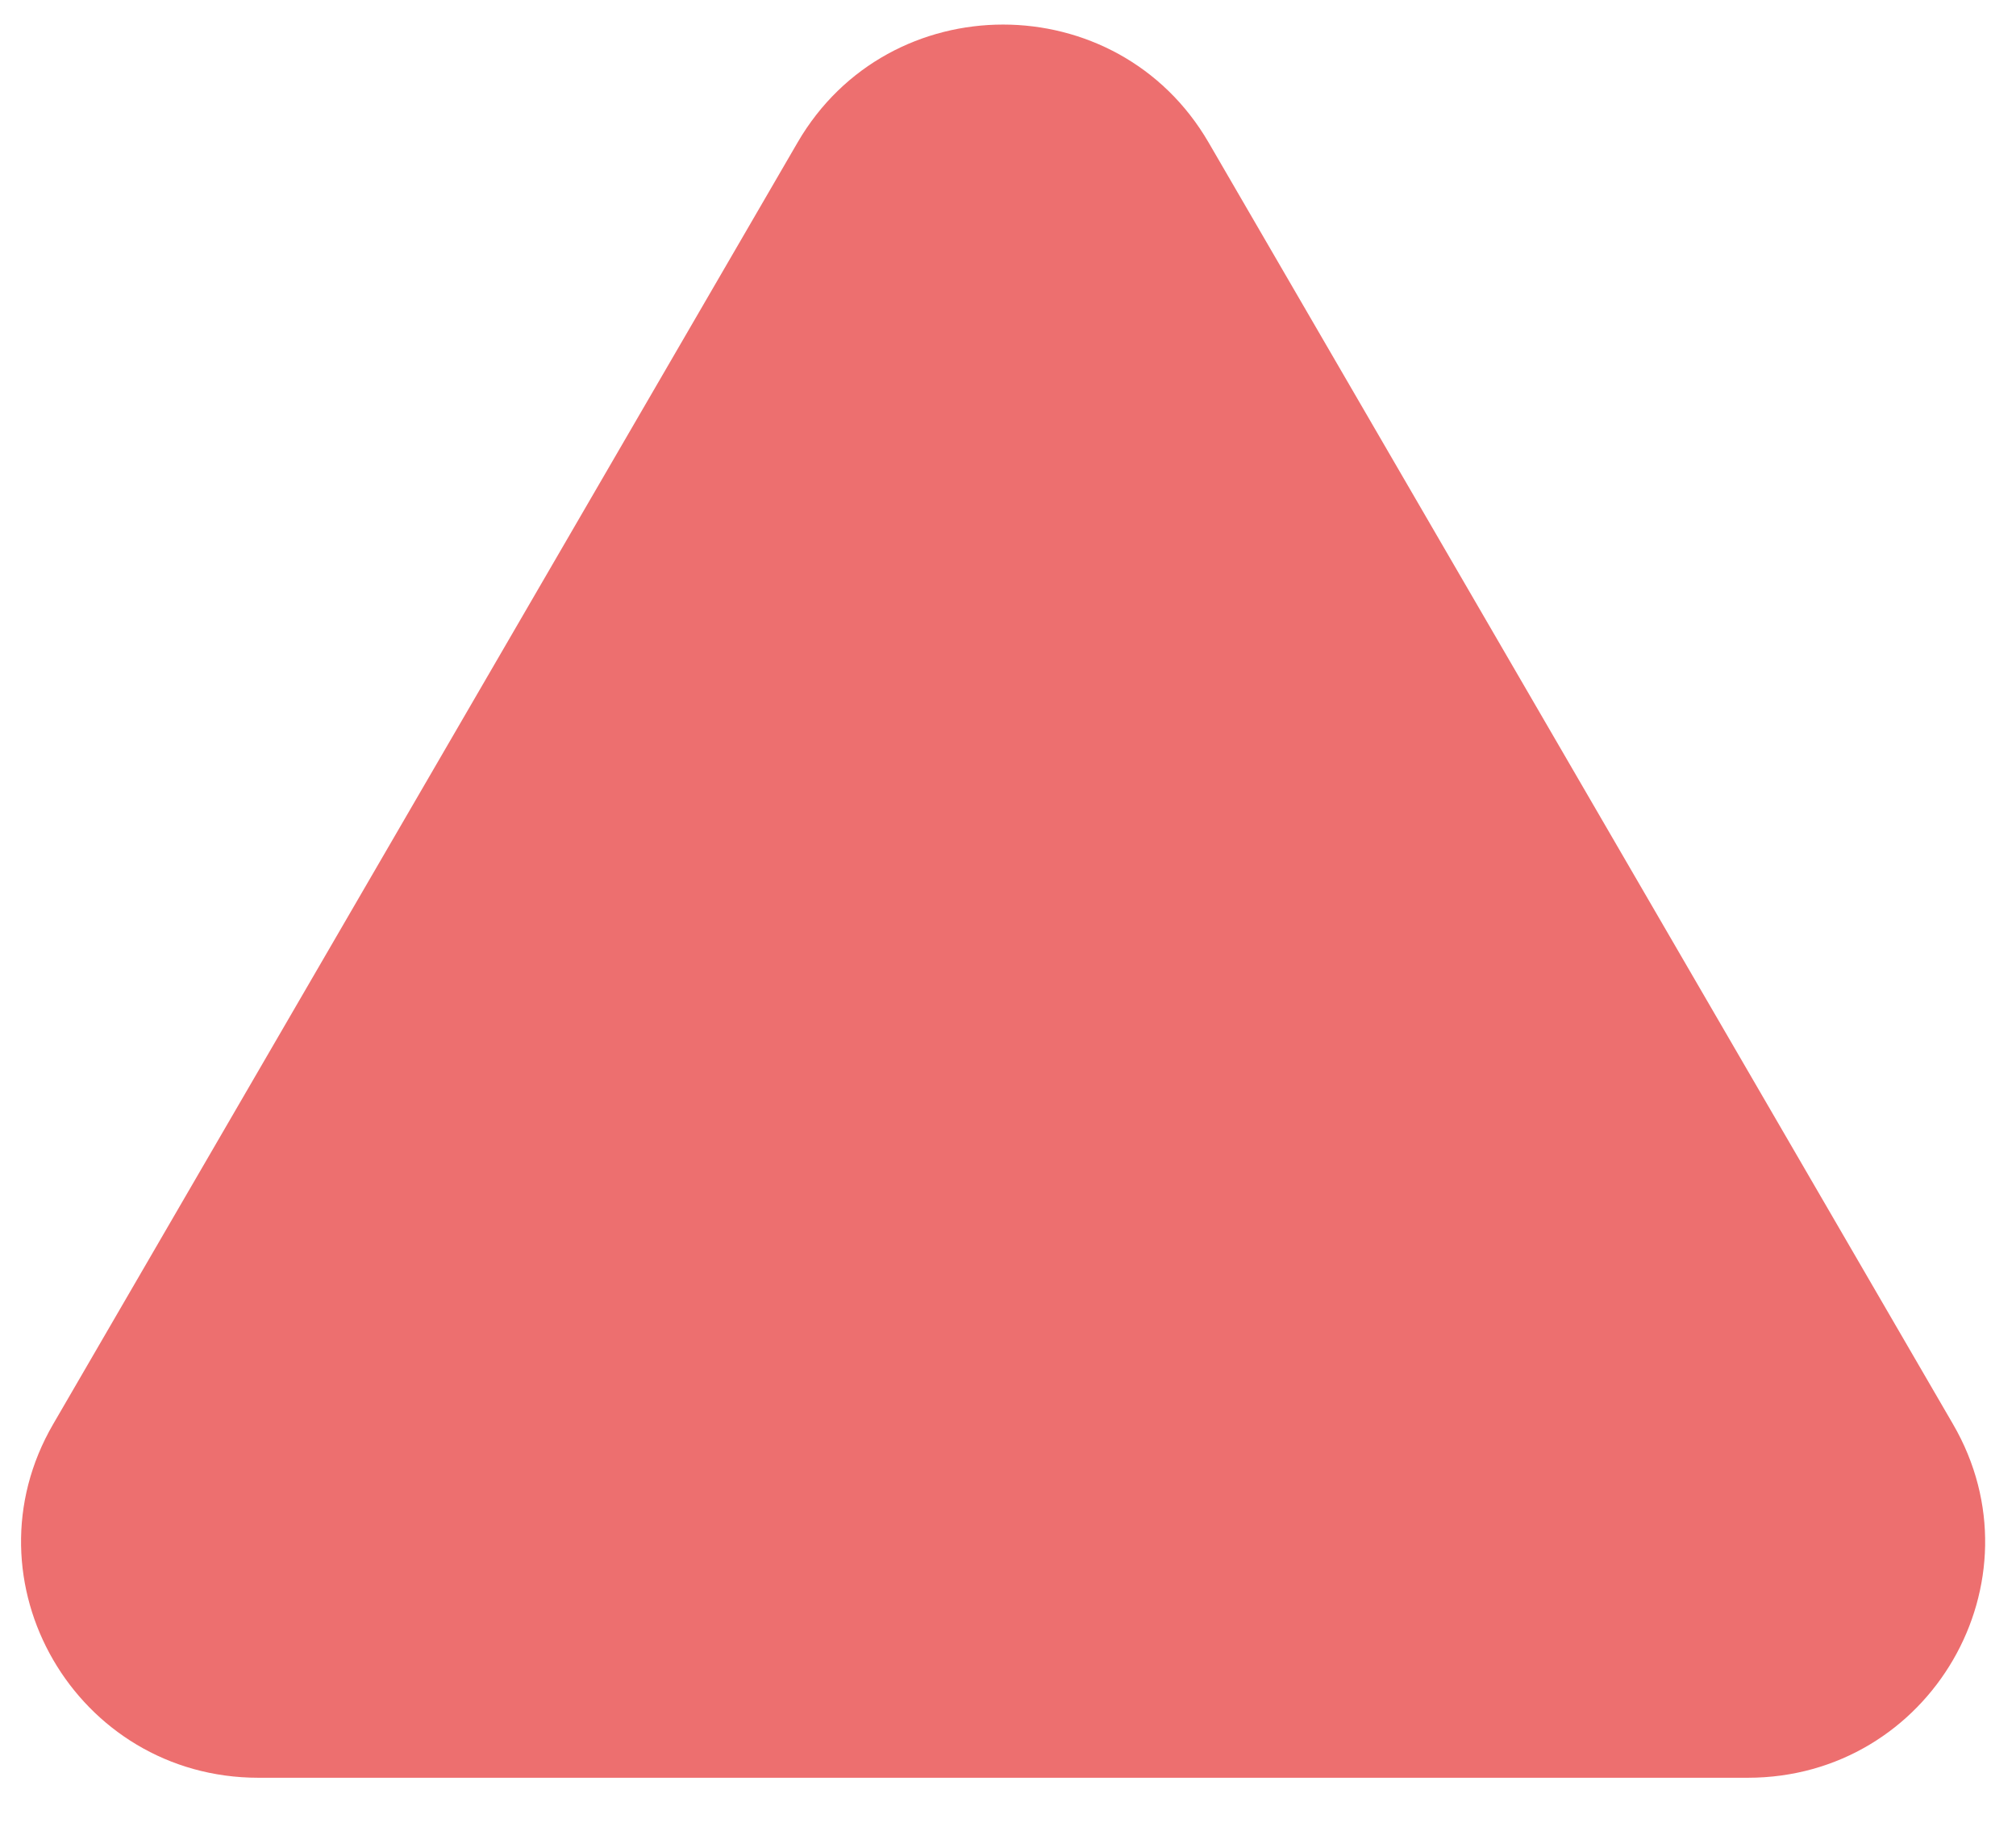
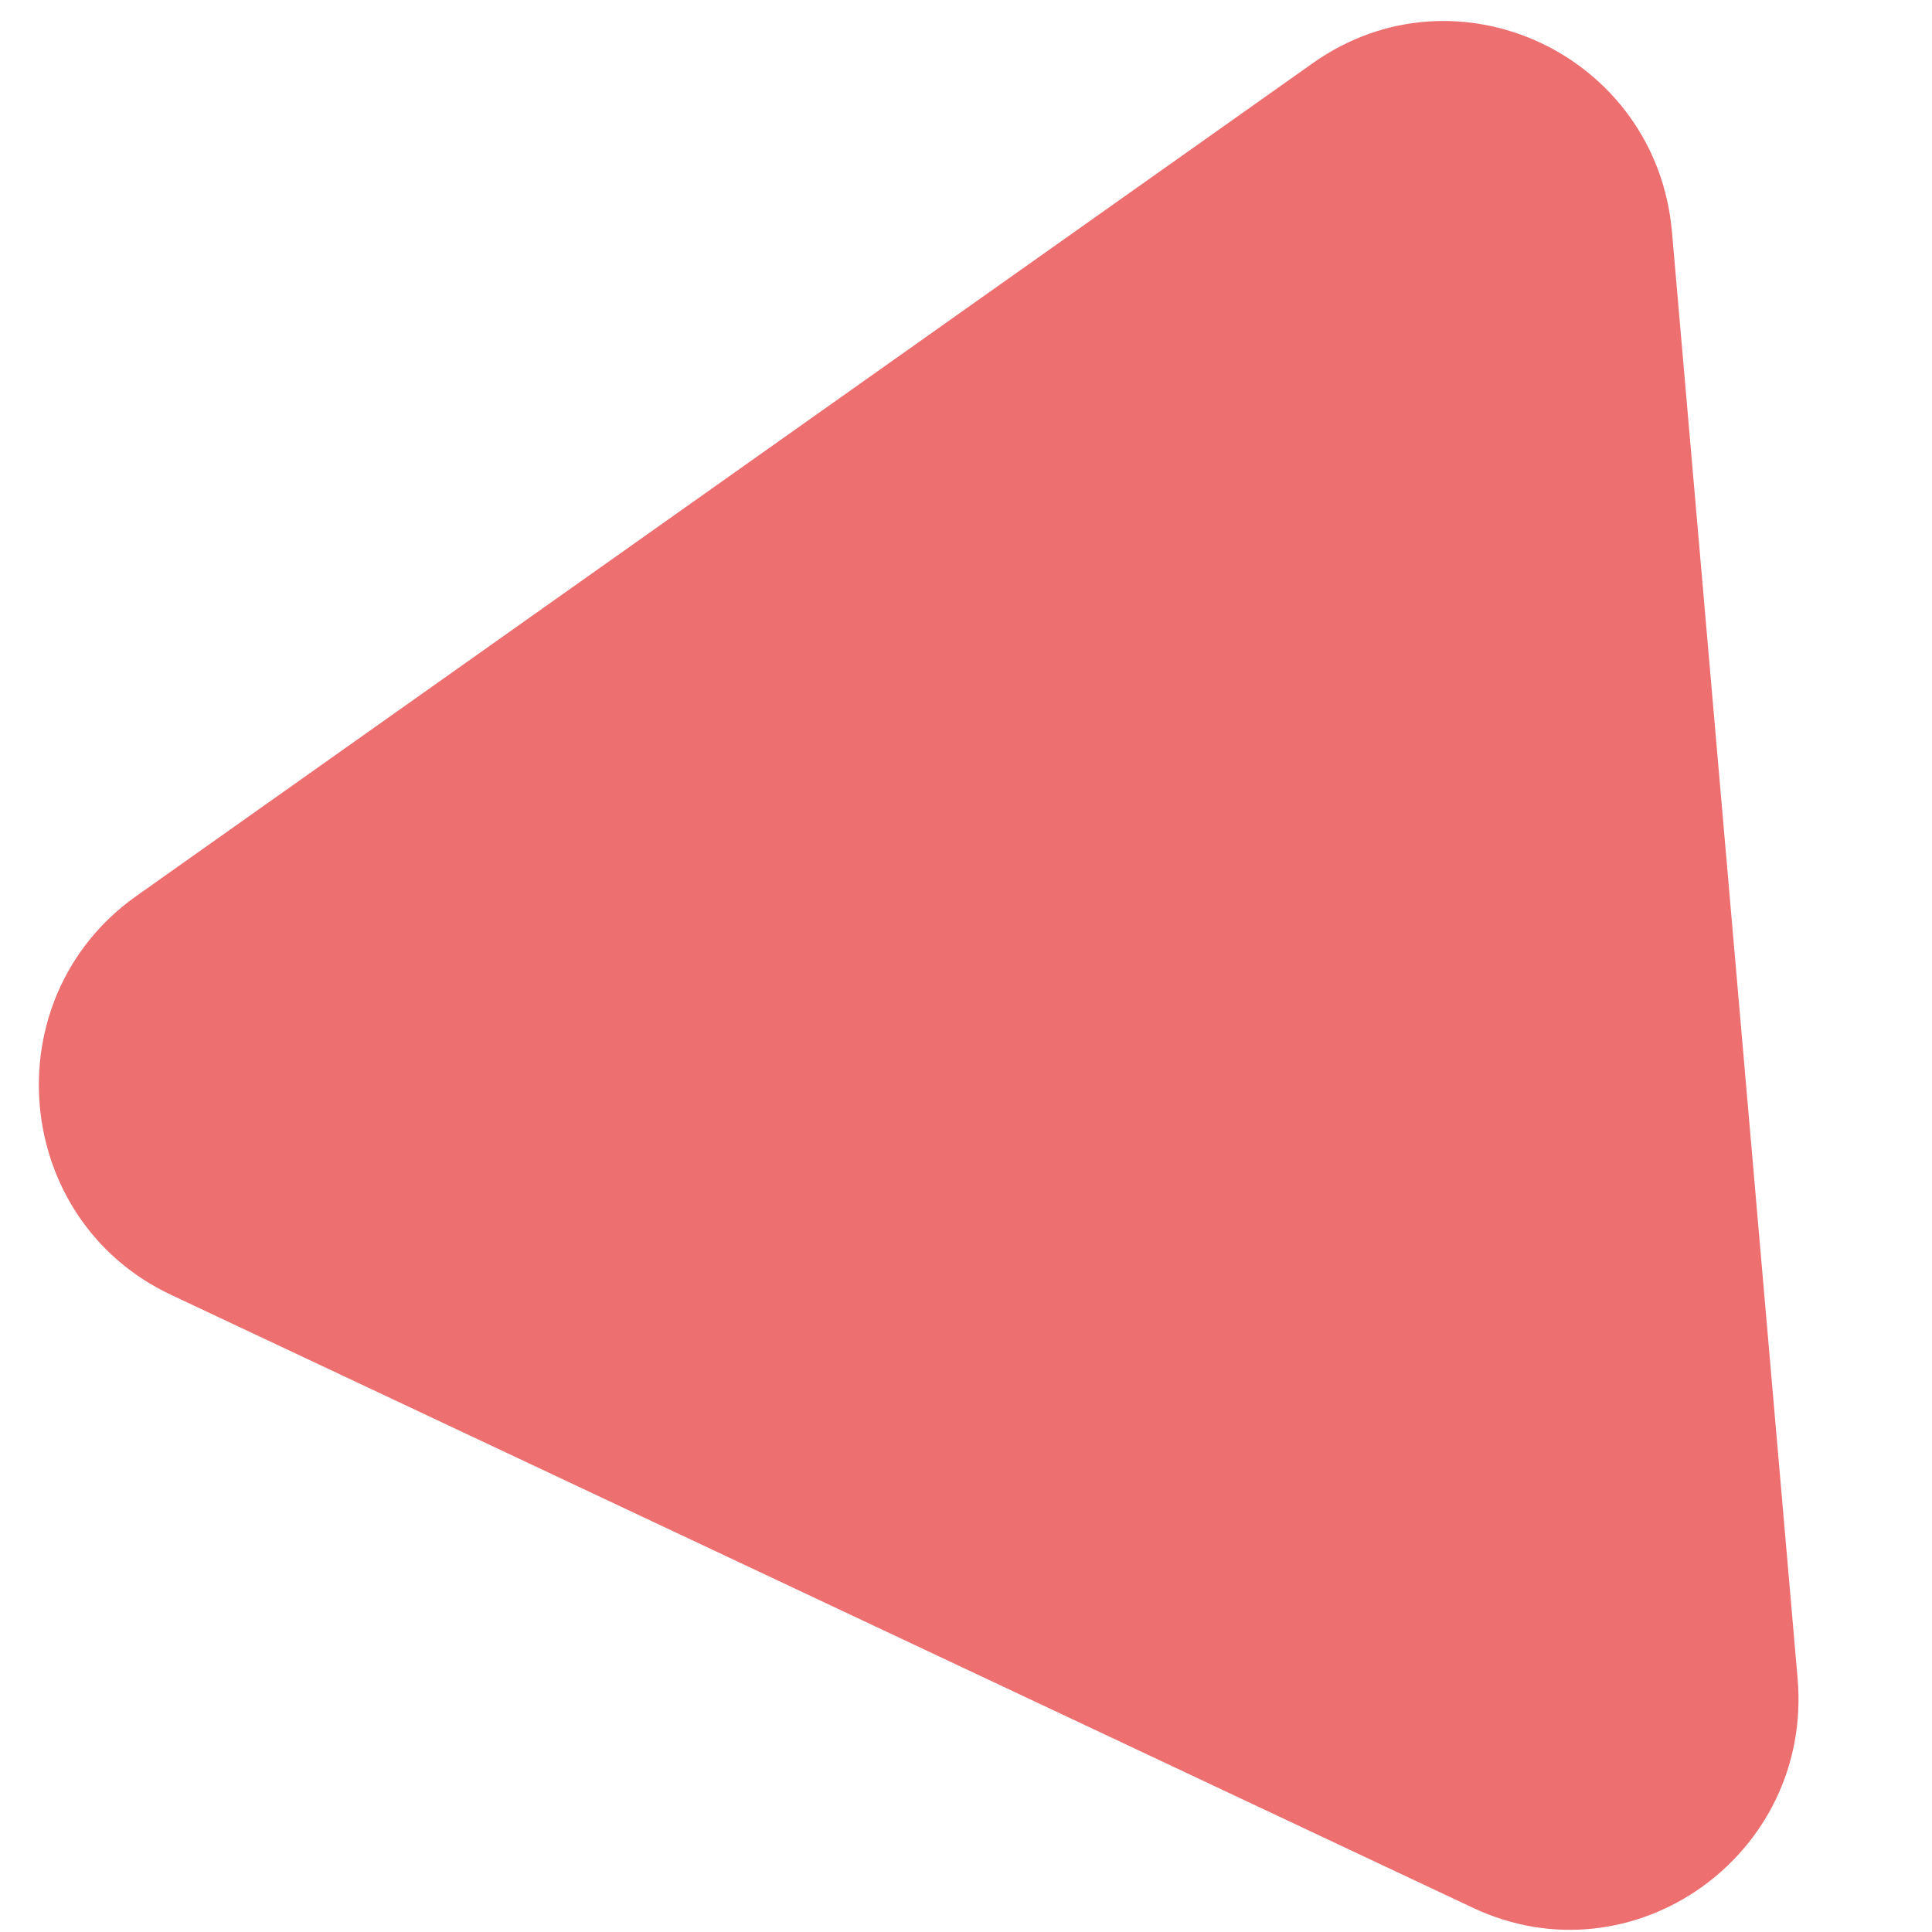
- <svg xmlns="http://www.w3.org/2000/svg" width="32pt" height="29pt" viewBox="0 0 32 29" version="1.1">
-   <g id="surface1">
-     <path style=" stroke:none;fill-rule:nonzero;fill:rgb(92.941%,43.529%,43.529%);fill-opacity:1;" d="M 12.66 2.262 C 14.109 -0.234 17.734 -0.234 19.184 2.262 L 31 22.609 C 32.449 25.102 30.641 28.223 27.742 28.223 L 4.102 28.223 C 1.207 28.223 -0.605 25.102 0.844 22.609 Z M 12.66 2.262 " />
+ <svg xmlns="http://www.w3.org/2000/svg" width="40" height="40">
+   <g>
+     <rect fill="none" id="canvas_background" height="402" width="582" y="-1" x="-1" />
+   </g>
+   <g>
+     <path stroke="null" id="svg_1" fill-rule="nonzero" fill="rgb(92.941%,43.529%,43.529%)" d="m27.181,1.307c2.986,-2.114 7.118,-0.169 7.436,3.501l2.6,29.935c0.319,3.67 -3.414,6.313 -6.719,4.757l-26.957,-12.692c-3.305,-1.556 -3.704,-6.144 -0.717,-8.258l24.357,-17.243z" />
  </g>
</svg>
